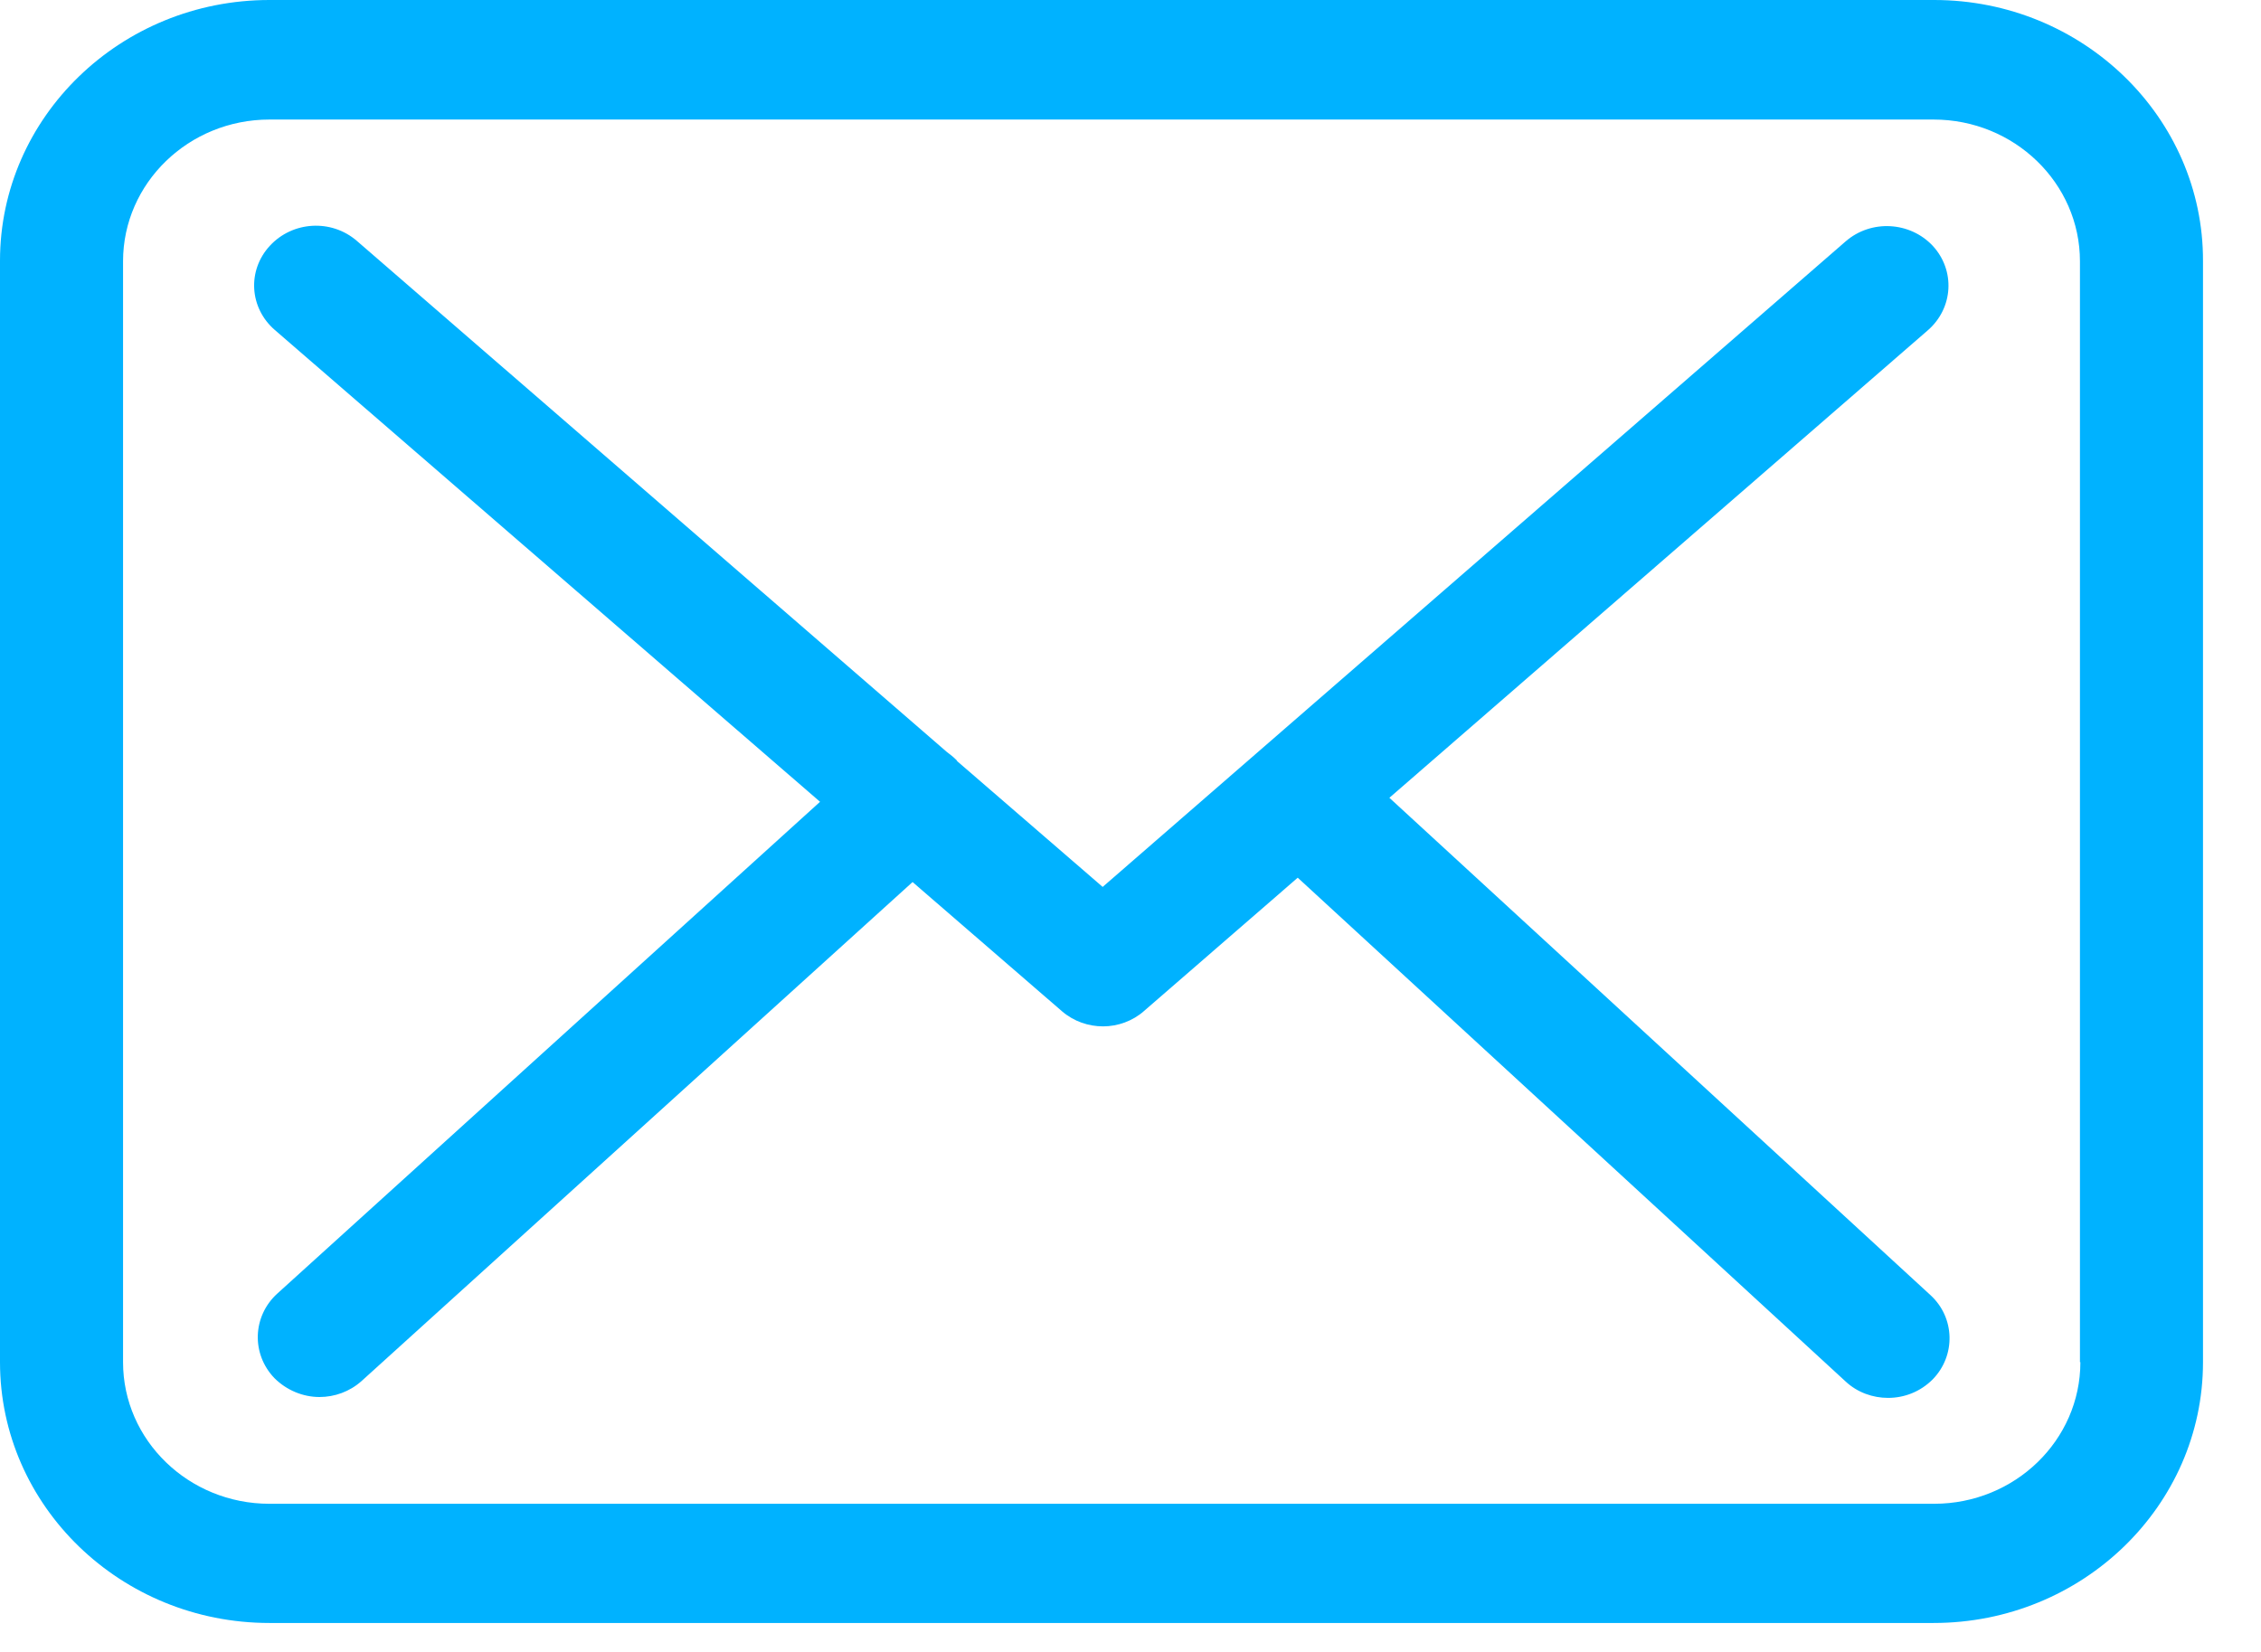
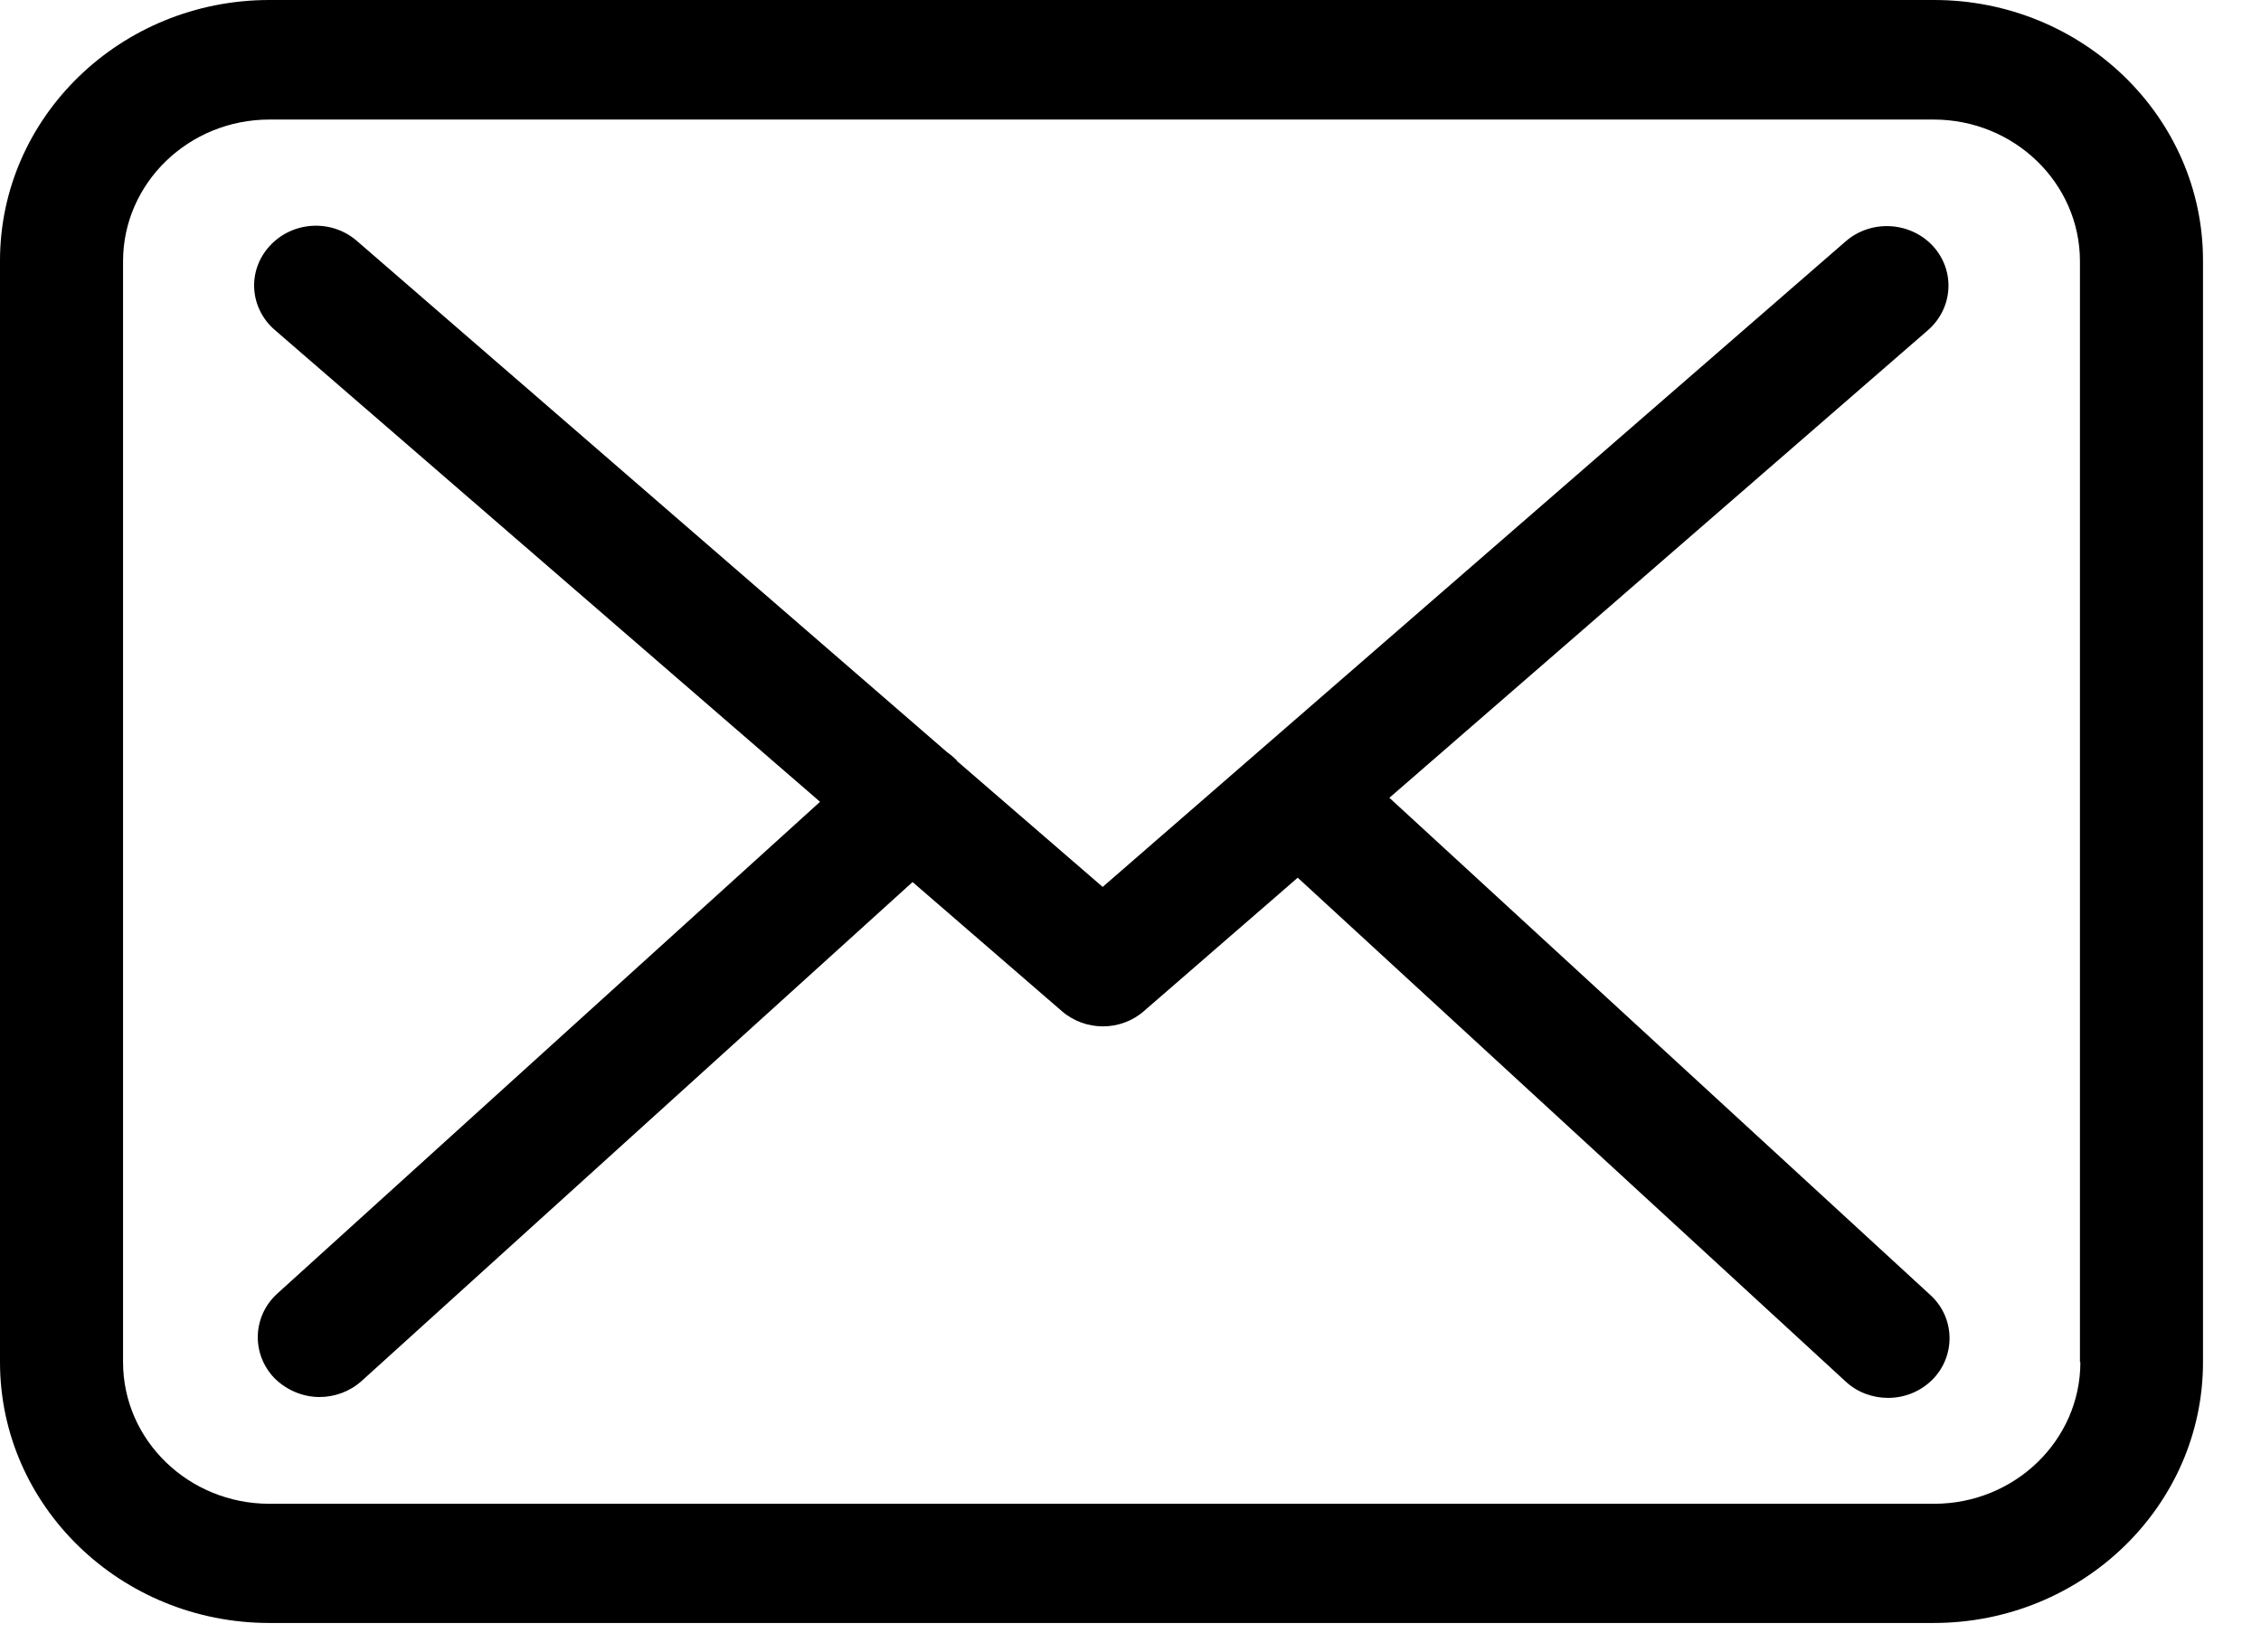
<svg xmlns="http://www.w3.org/2000/svg" width="26" height="19" viewBox="0 0 26 19" fill="none">
-   <path d="M22.241 0H3.098C1.389 0 0 1.345 0 2.999V15.667C0 17.322 1.389 18.667 3.098 18.667H22.235C23.944 18.667 25.333 17.322 25.333 15.667V3.005C25.339 1.35 23.95 0 22.241 0ZM23.923 15.667C23.923 16.566 23.169 17.296 22.241 17.296H3.098C2.17 17.296 1.415 16.566 1.415 15.667V3.005C1.415 2.106 2.17 1.375 3.098 1.375H22.235C23.163 1.375 23.918 2.106 23.918 3.005V15.667H23.923Z" fill="#00B2FF" />
-   <path d="M15.977 9.176L22.172 3.796C22.461 3.542 22.487 3.111 22.225 2.827C21.963 2.548 21.517 2.522 21.224 2.776L12.68 10.201L11.013 8.76C11.008 8.755 11.002 8.75 11.002 8.745C10.966 8.709 10.929 8.679 10.887 8.648L4.104 2.771C3.811 2.517 3.365 2.543 3.103 2.827C2.841 3.111 2.867 3.542 3.161 3.796L9.43 9.222L3.187 14.88C2.904 15.139 2.888 15.571 3.155 15.85C3.297 15.992 3.486 16.068 3.674 16.068C3.847 16.068 4.02 16.007 4.157 15.885L10.494 10.145L12.213 11.632C12.35 11.749 12.517 11.805 12.685 11.805C12.853 11.805 13.026 11.744 13.157 11.627L14.923 10.095L21.224 15.89C21.36 16.017 21.538 16.078 21.711 16.078C21.9 16.078 22.083 16.007 22.225 15.865C22.492 15.591 22.482 15.155 22.199 14.896L15.977 9.176Z" fill="#00B2FF" />
+   <path d="M22.241 0H3.098C1.389 0 0 1.345 0 2.999V15.667C0 17.322 1.389 18.667 3.098 18.667H22.235C23.944 18.667 25.333 17.322 25.333 15.667V3.005C25.339 1.35 23.95 0 22.241 0ZM23.923 15.667C23.923 16.566 23.169 17.296 22.241 17.296H3.098C2.17 17.296 1.415 16.566 1.415 15.667V3.005C1.415 2.106 2.17 1.375 3.098 1.375H22.235C23.163 1.375 23.918 2.106 23.918 3.005V15.667H23.923Z" fill="currentColor" />
+   <path d="M15.977 9.176L22.172 3.796C22.461 3.542 22.487 3.111 22.225 2.827C21.963 2.548 21.517 2.522 21.224 2.776L12.68 10.201L11.013 8.76C11.008 8.755 11.002 8.75 11.002 8.745C10.966 8.709 10.929 8.679 10.887 8.648L4.104 2.771C3.811 2.517 3.365 2.543 3.103 2.827C2.841 3.111 2.867 3.542 3.161 3.796L9.43 9.222L3.187 14.88C2.904 15.139 2.888 15.571 3.155 15.85C3.297 15.992 3.486 16.068 3.674 16.068C3.847 16.068 4.02 16.007 4.157 15.885L10.494 10.145L12.213 11.632C12.35 11.749 12.517 11.805 12.685 11.805C12.853 11.805 13.026 11.744 13.157 11.627L14.923 10.095L21.224 15.89C21.36 16.017 21.538 16.078 21.711 16.078C21.9 16.078 22.083 16.007 22.225 15.865C22.492 15.591 22.482 15.155 22.199 14.896L15.977 9.176Z" fill="currentColor" />
</svg>
